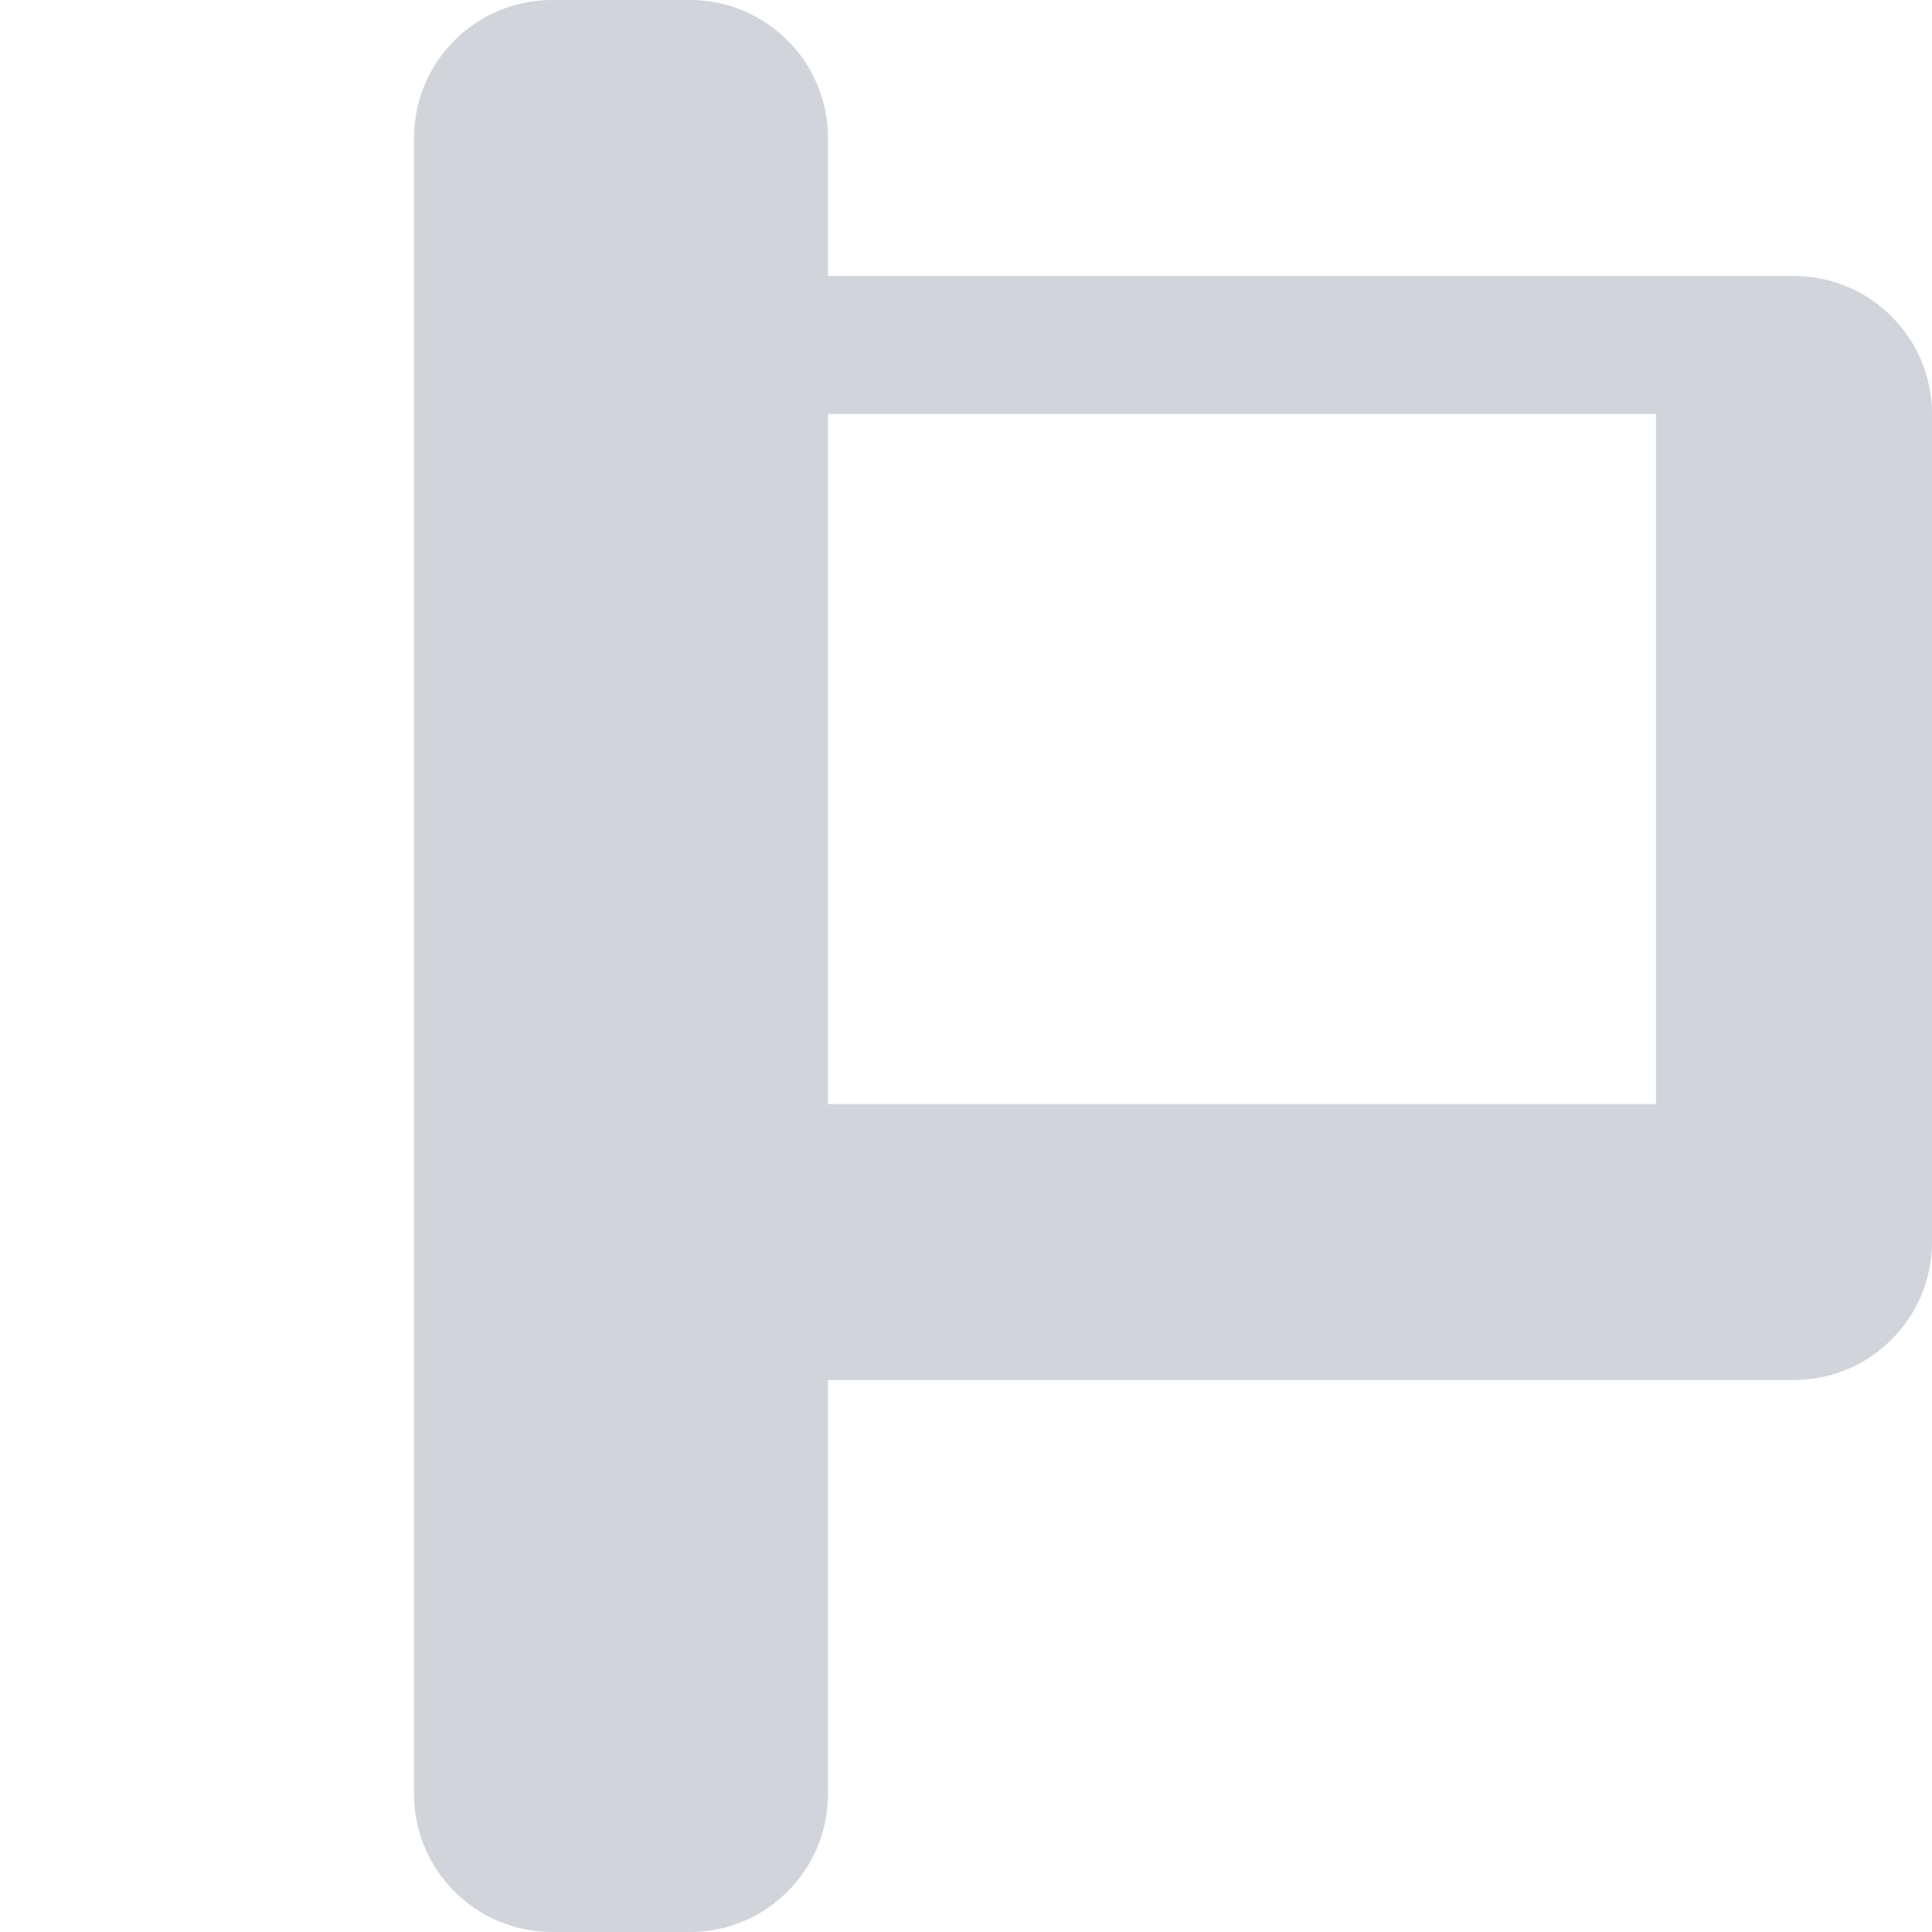
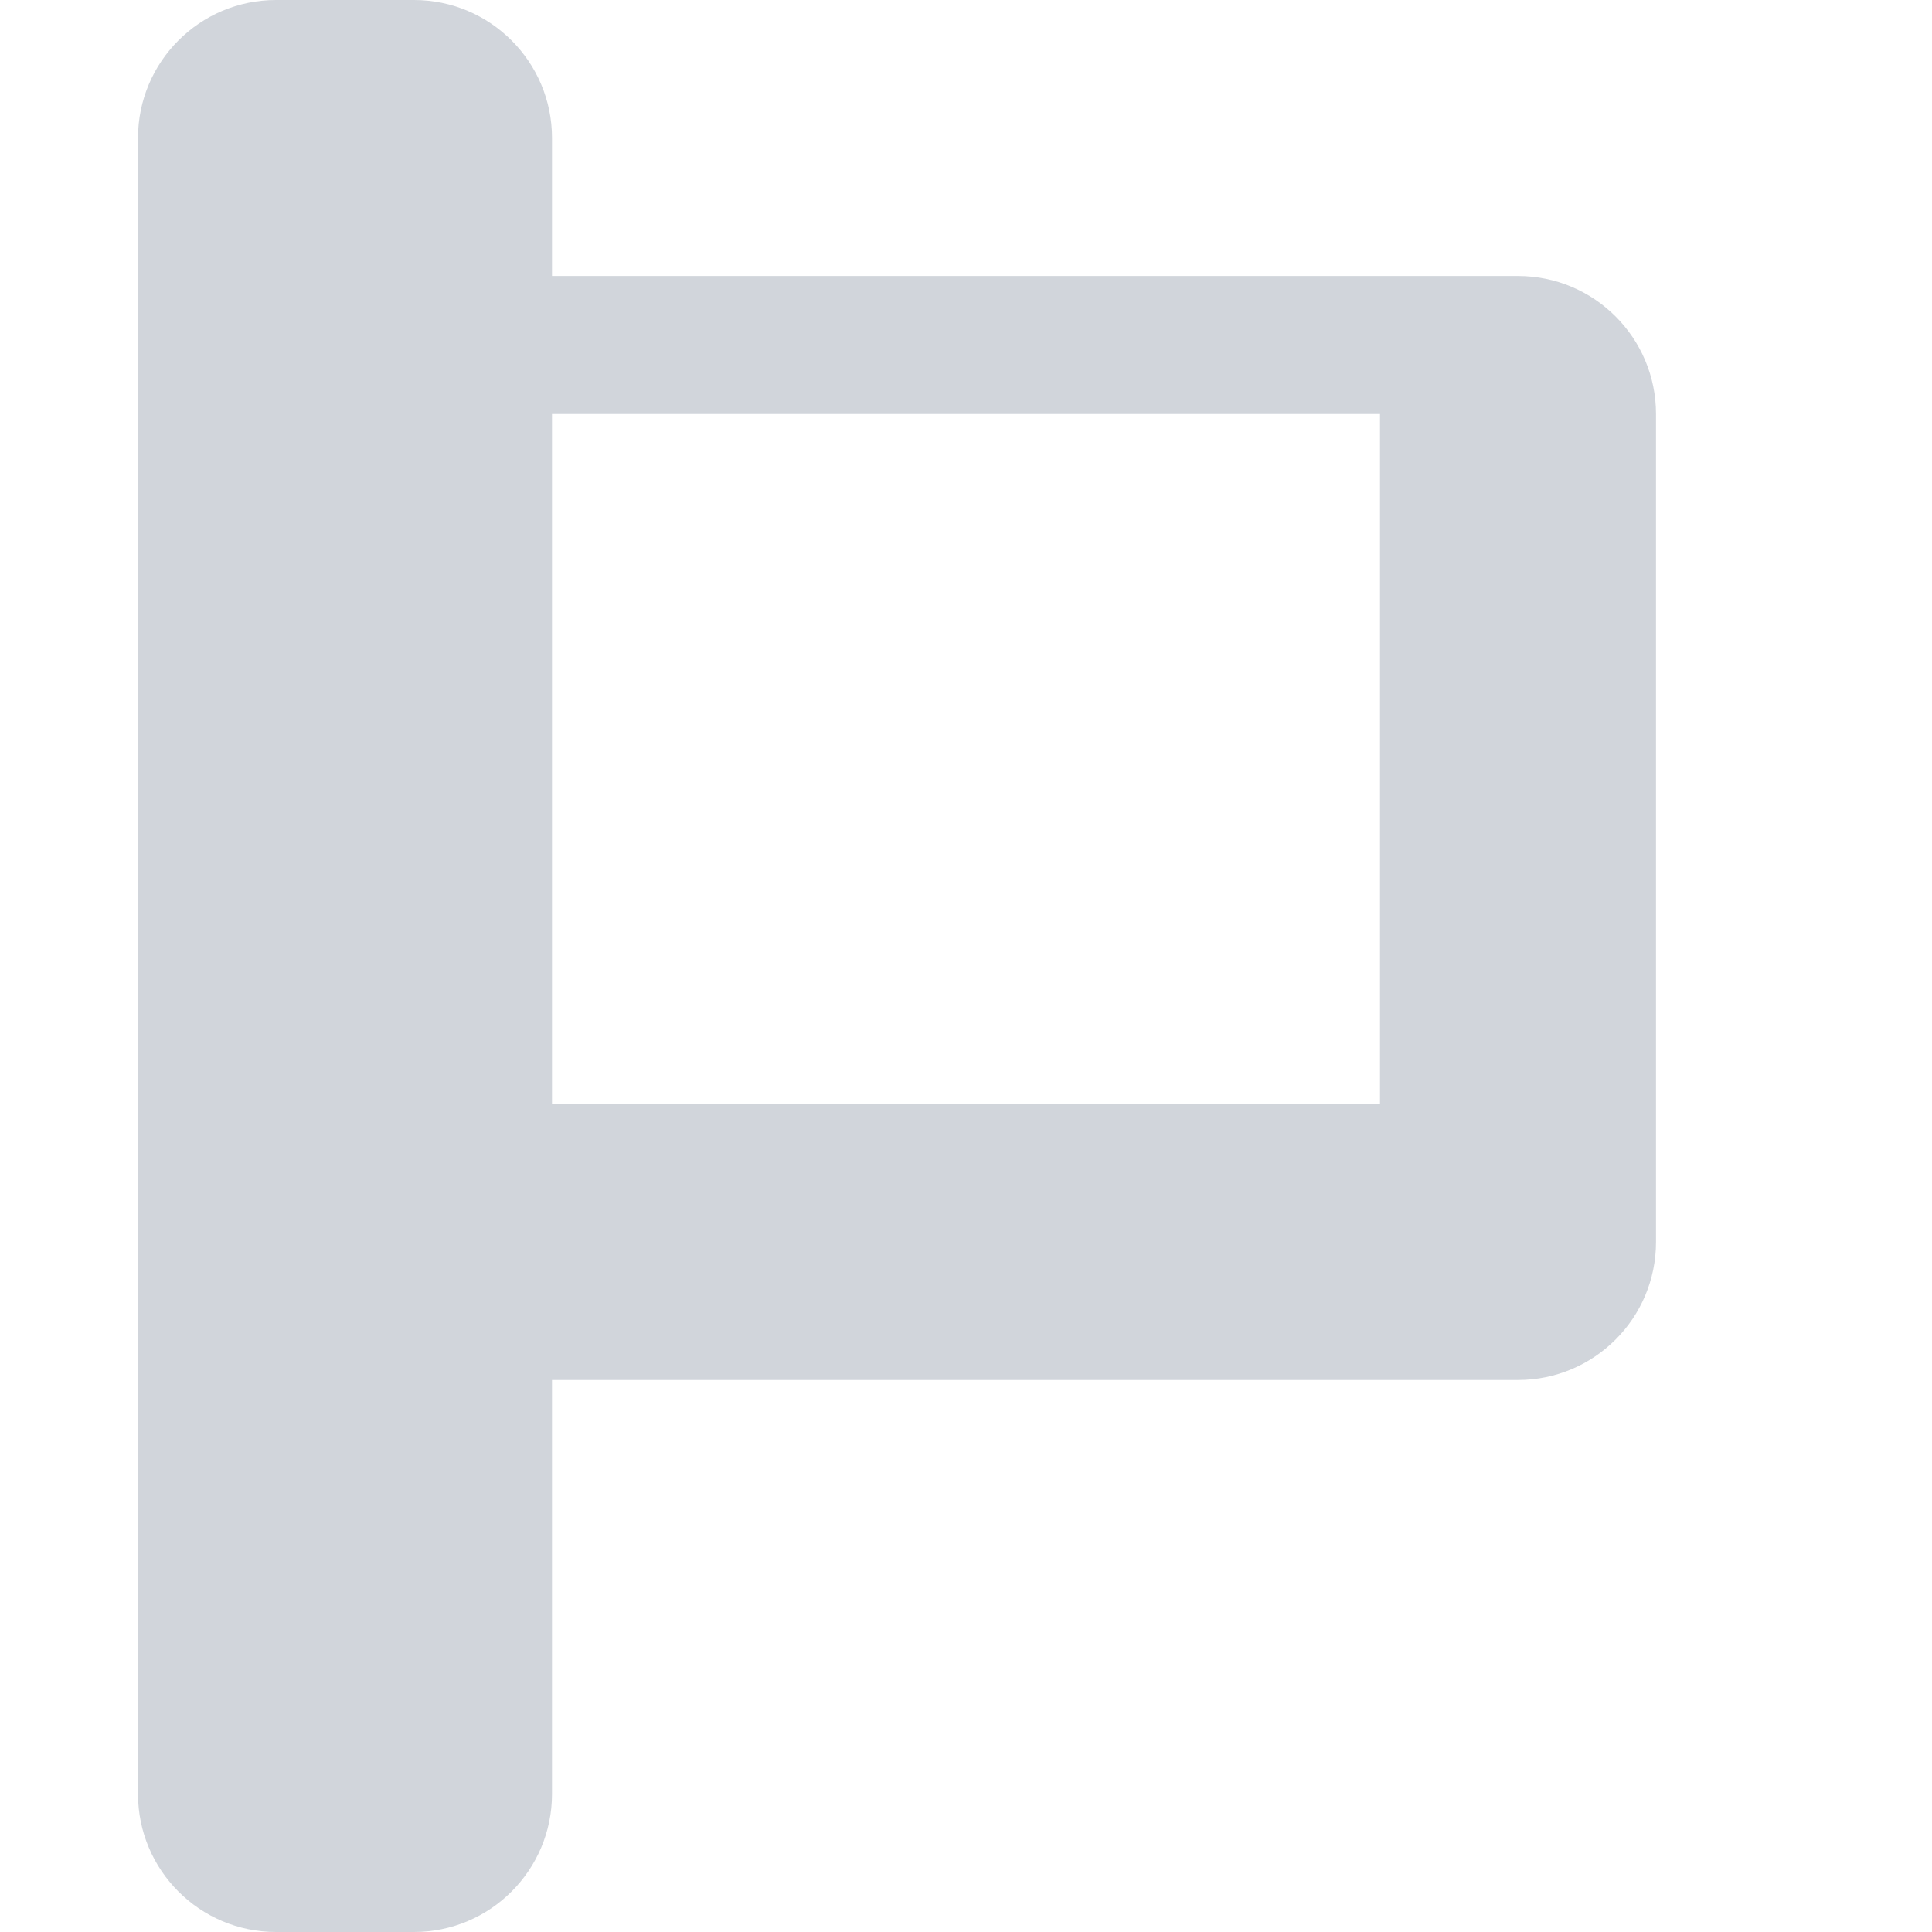
<svg xmlns="http://www.w3.org/2000/svg" width="14" height="14" viewBox="0 0 14 14" fill="none">
-   <path fill-rule="evenodd" clip-rule="evenodd" d="M3 1C3 0.448 3.448 0 4 0H5C5.552 0 6 0.448 6 1V2H13C13.552 2 14 2.448 14 3V9C14 9.552 13.552 10 13 10H6V13C6 13.552 5.552 14 5 14H4C3.448 14 3 13.552 3 13V1ZM6 3V8H12V3H6Z" fill="#D1D5DB" />
+   <path fill-rule="evenodd" clip-rule="evenodd" d="M1 1C1 0.448 1.448 0 2 0H3C3.552 0 4 0.448 4 1V2H11C11.552 2 12 2.448 12 3V9C12 9.552 11.552 10 11 10H4V13C4 13.552 3.552 14 3 14H2C1.448 14 1 13.552 1 13V1ZM4 3V8H10V3H4Z" fill="#D1D5DB" />
</svg>
